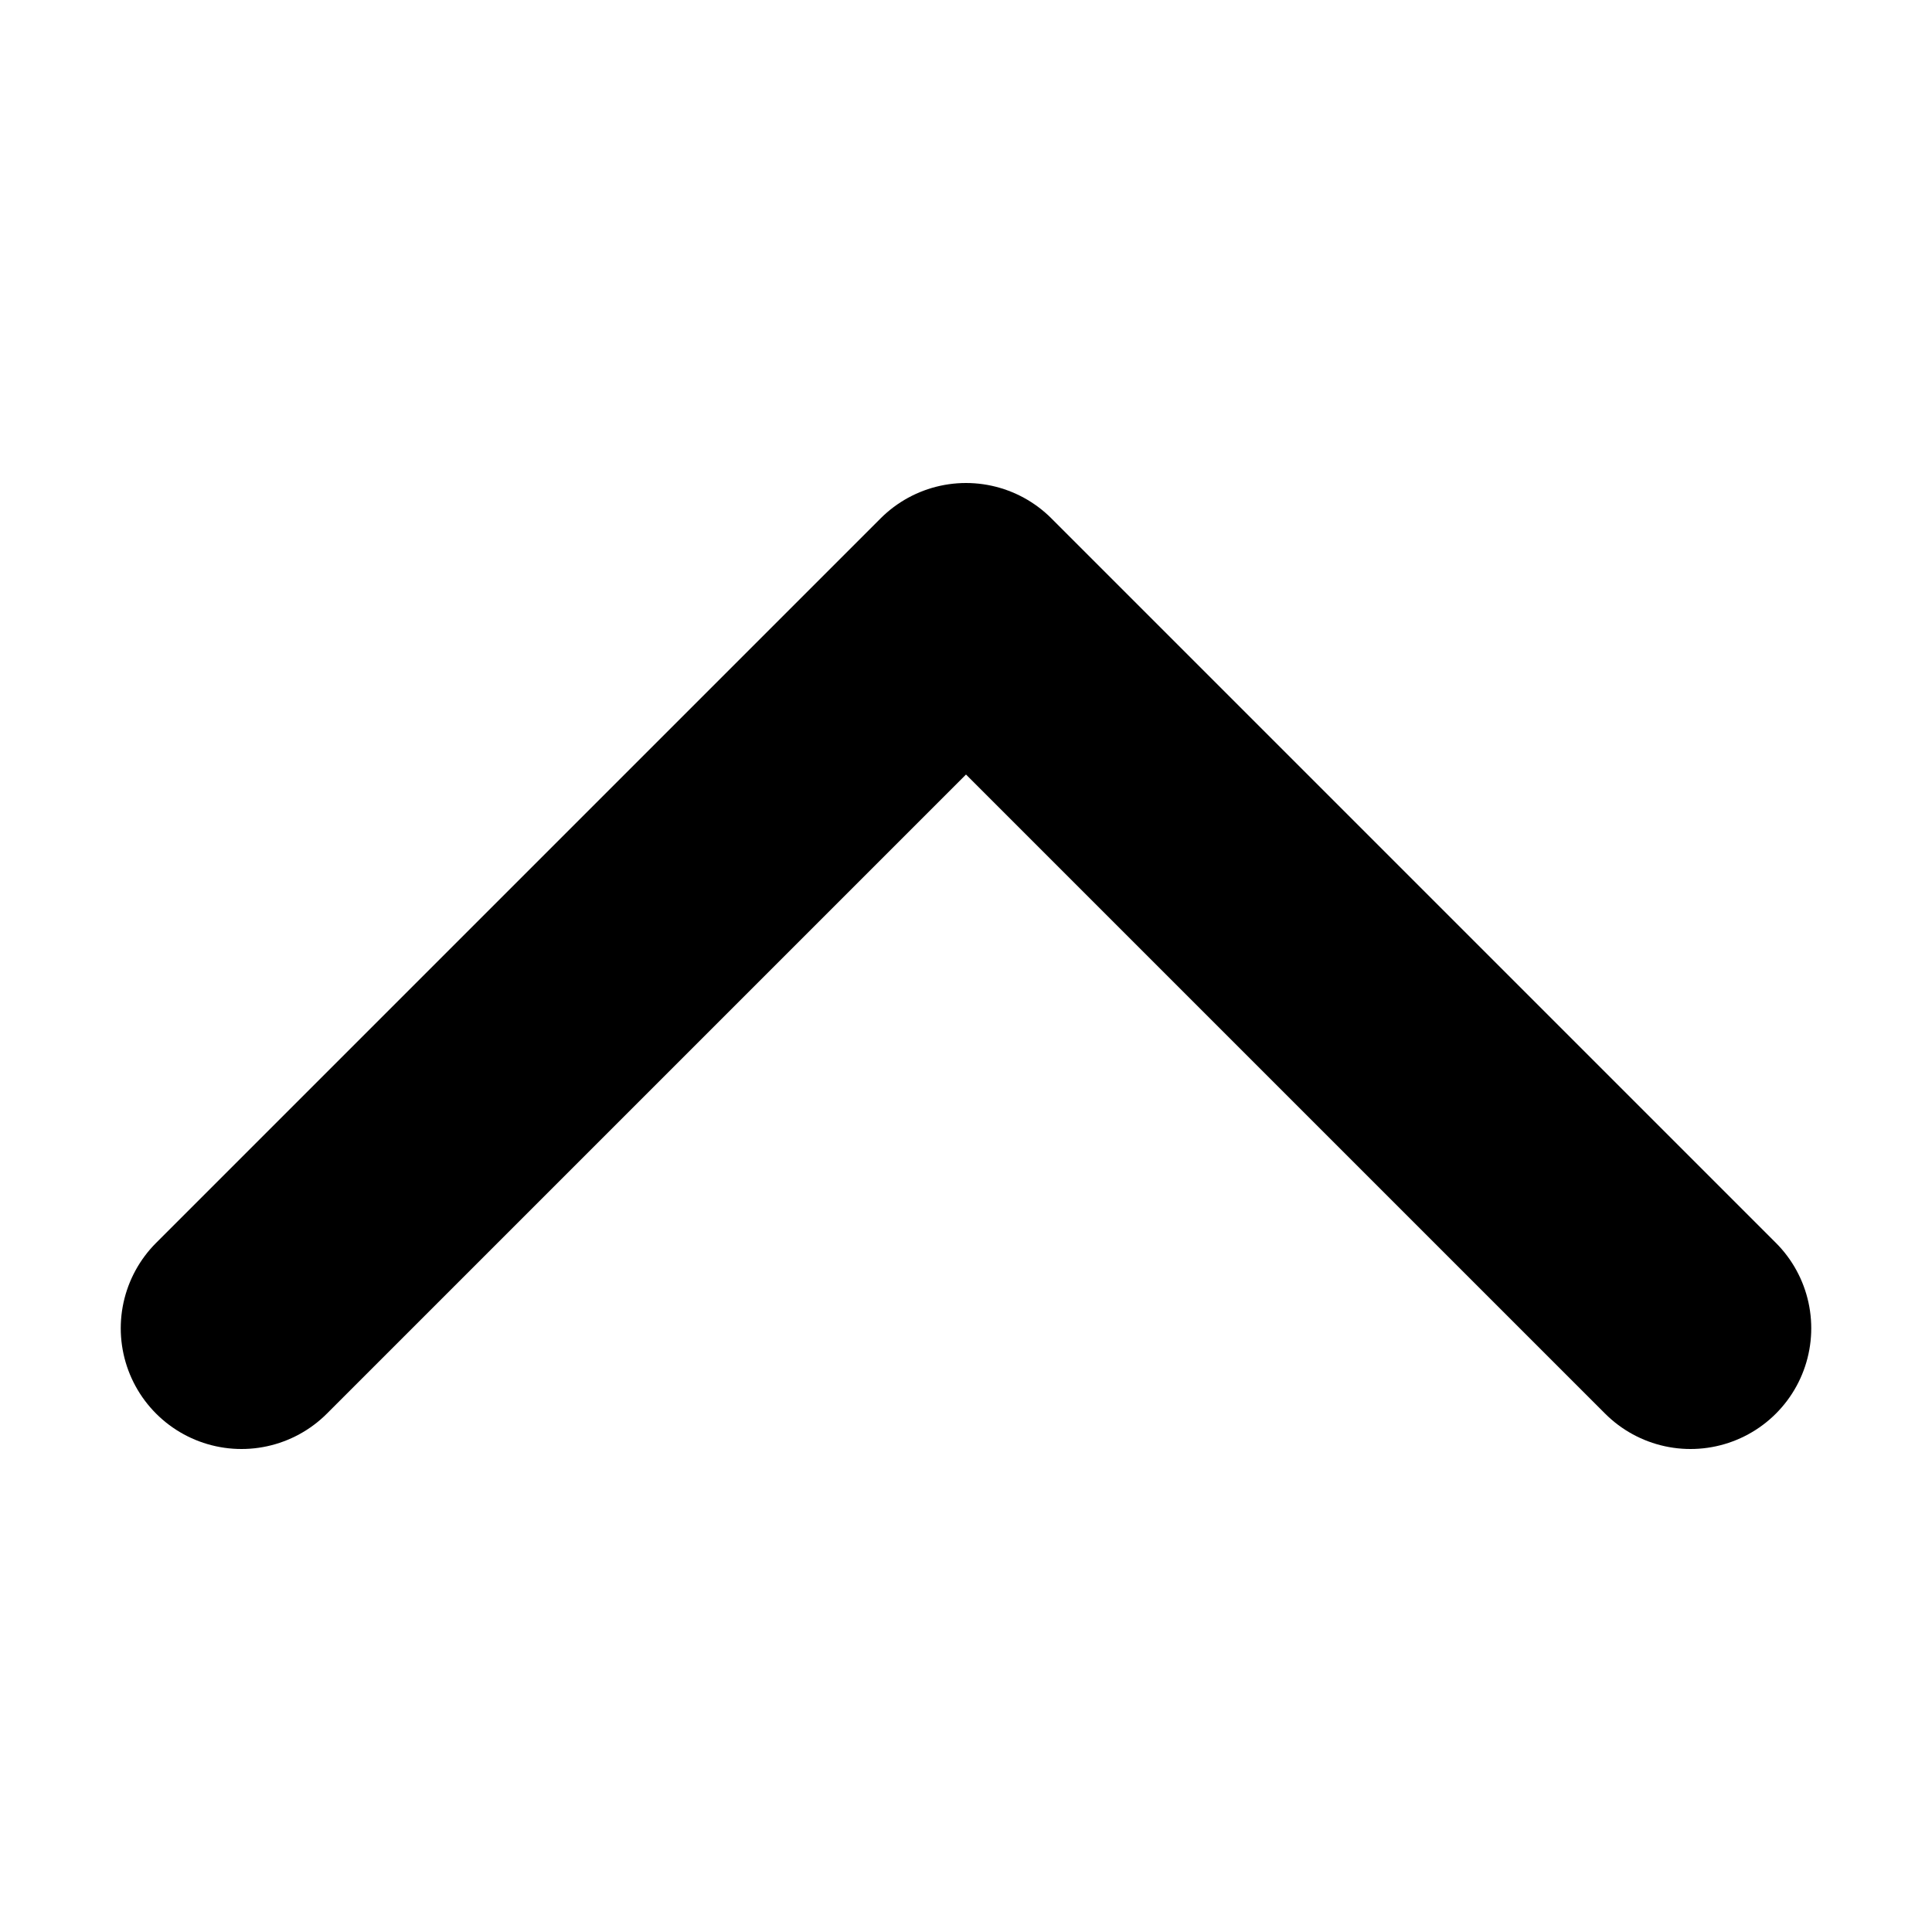
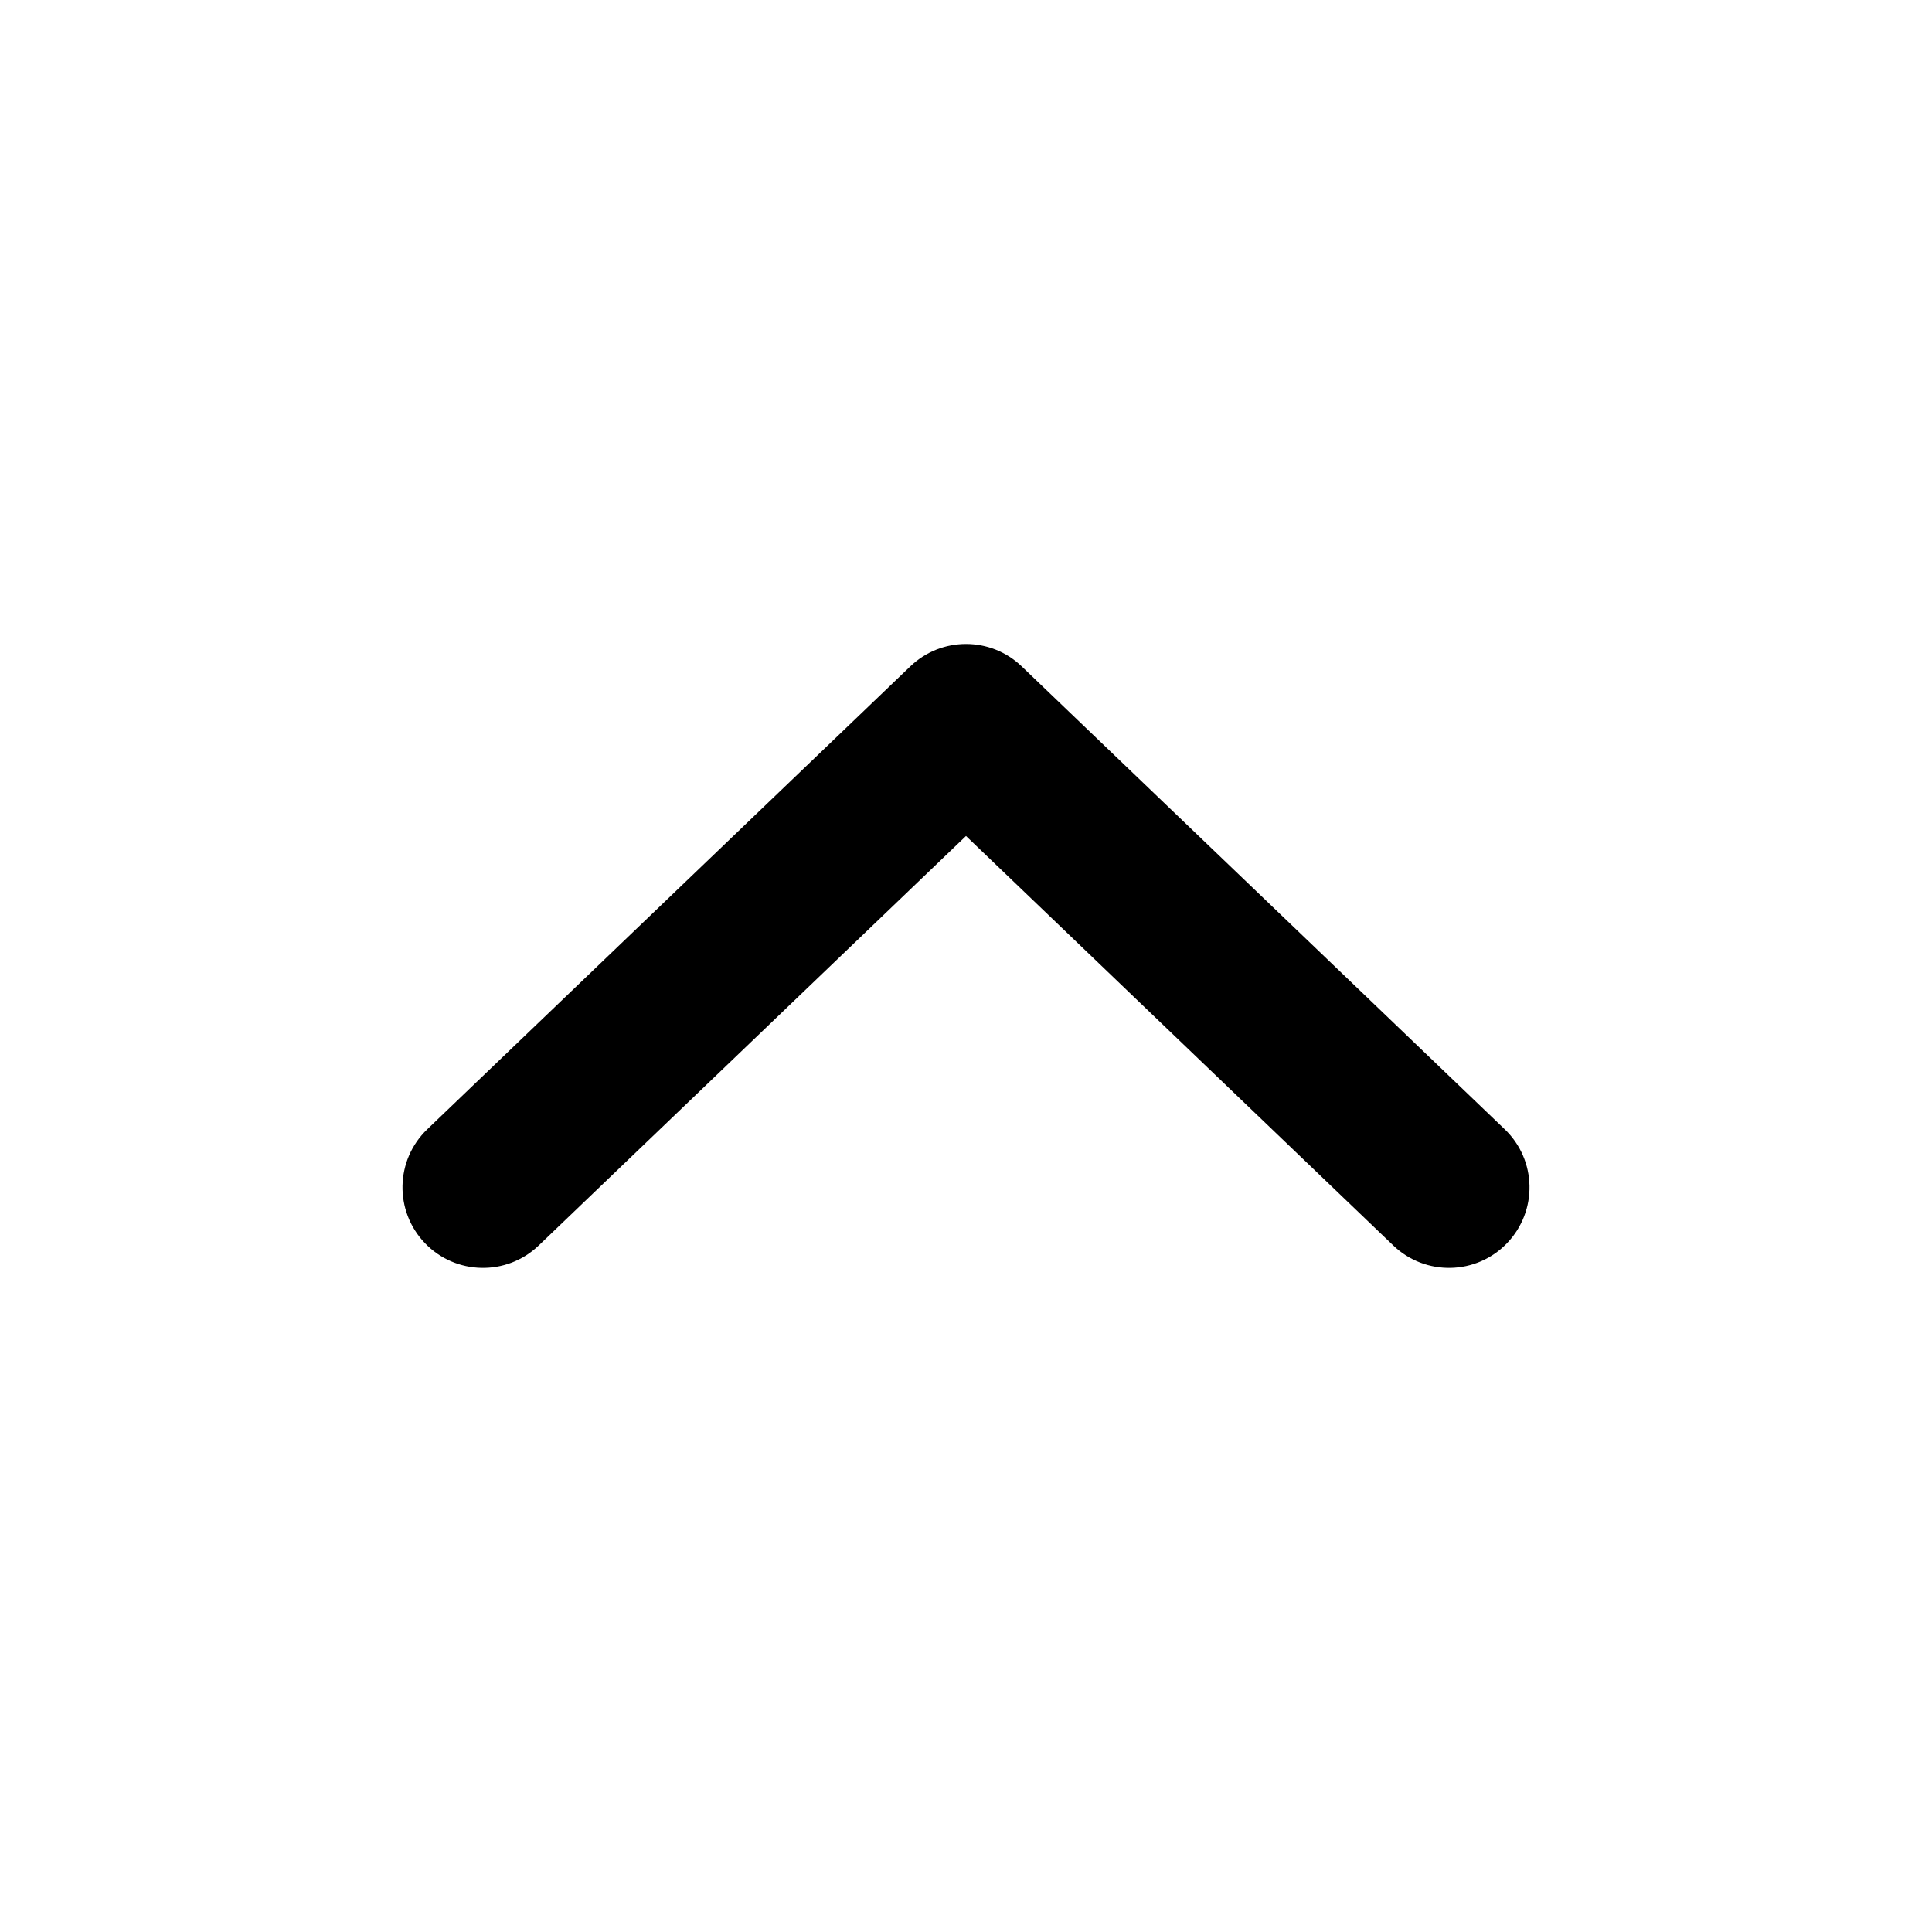
- <svg xmlns="http://www.w3.org/2000/svg" viewBox="0 0 16 16">
-   <g fill="none" fill-rule="evenodd">
-     <path stroke="currentcolor" stroke-linecap="round" stroke-linejoin="round" stroke-width="2" d="M14 11L8 5l-6 6" />
-   </g>
+ <svg xmlns="http://www.w3.org/2000/svg" viewBox="0 0 24 24" fill="none">
+   <path fill-rule="evenodd" clip-rule="evenodd" d="M5.278 15.442C4.896 15.043 4.909 14.41 5.308 14.028L11.308 8.278C11.695 7.907 12.305 7.907 12.692 8.278L18.692 14.028C19.091 14.41 19.104 15.043 18.722 15.442C18.34 15.841 17.707 15.854 17.308 15.472L12 10.385L6.692 15.472C6.293 15.854 5.66 15.841 5.278 15.442Z" fill="currentcolor" />
</svg>
